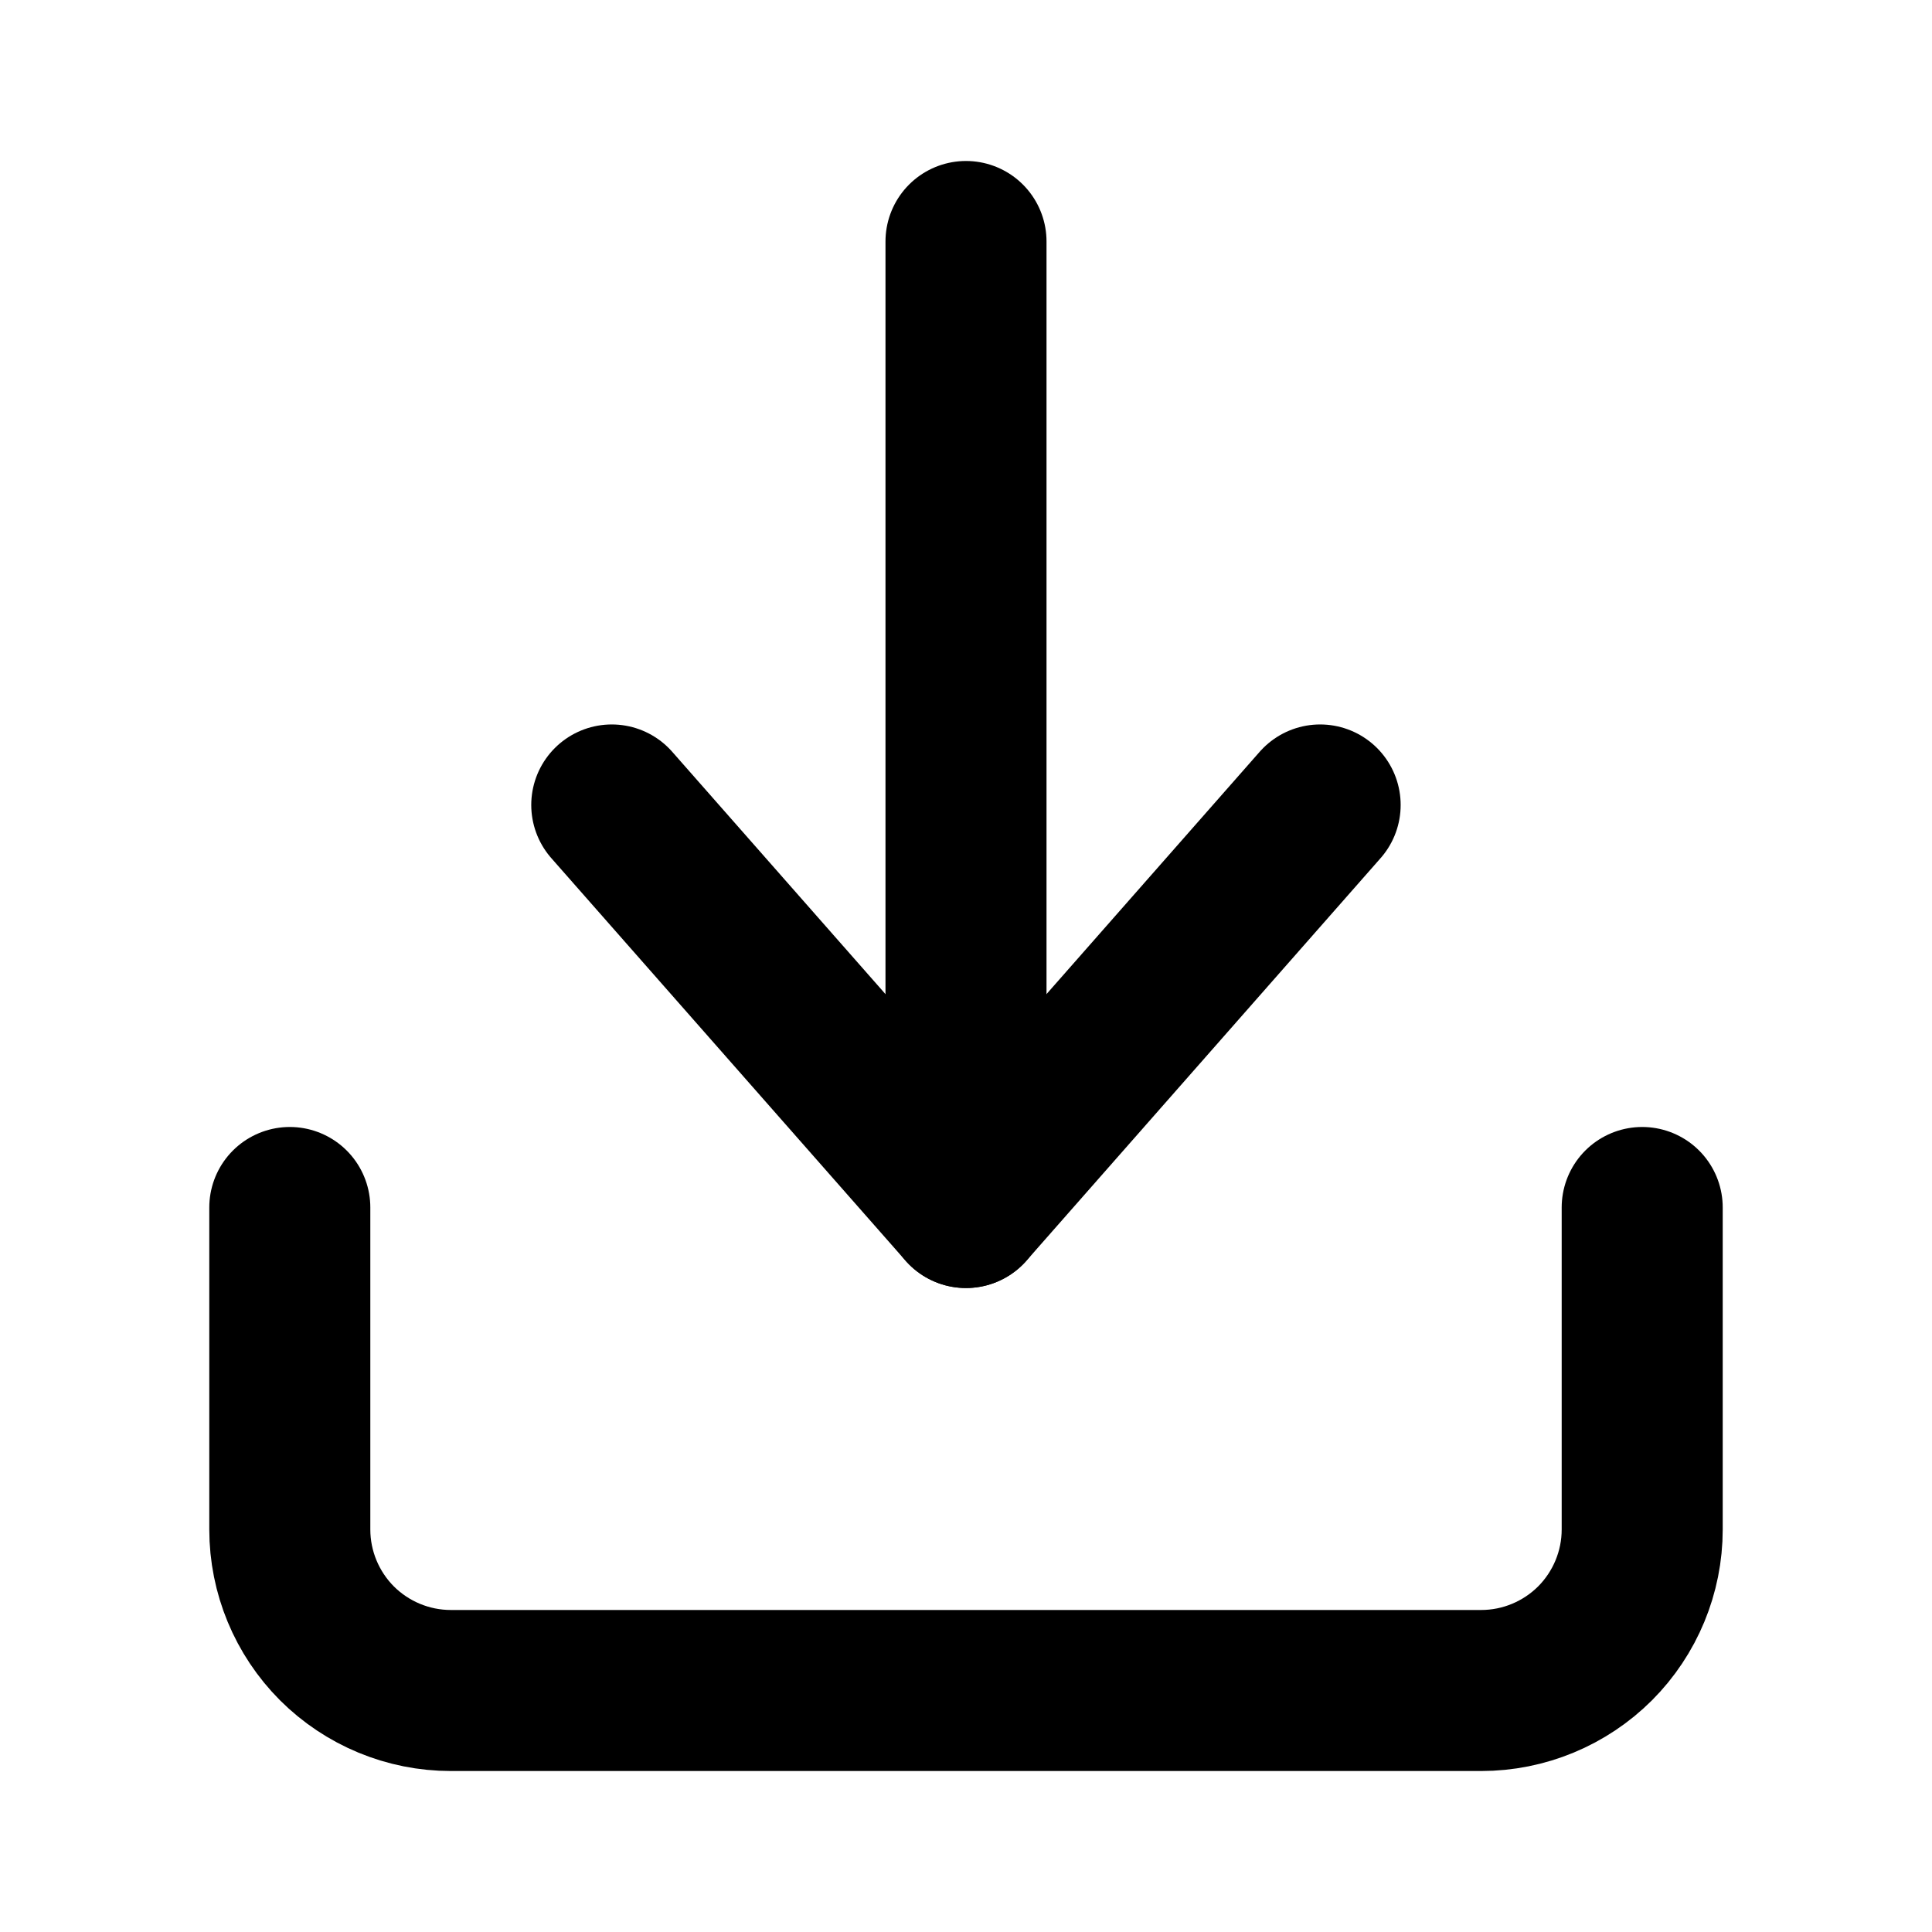
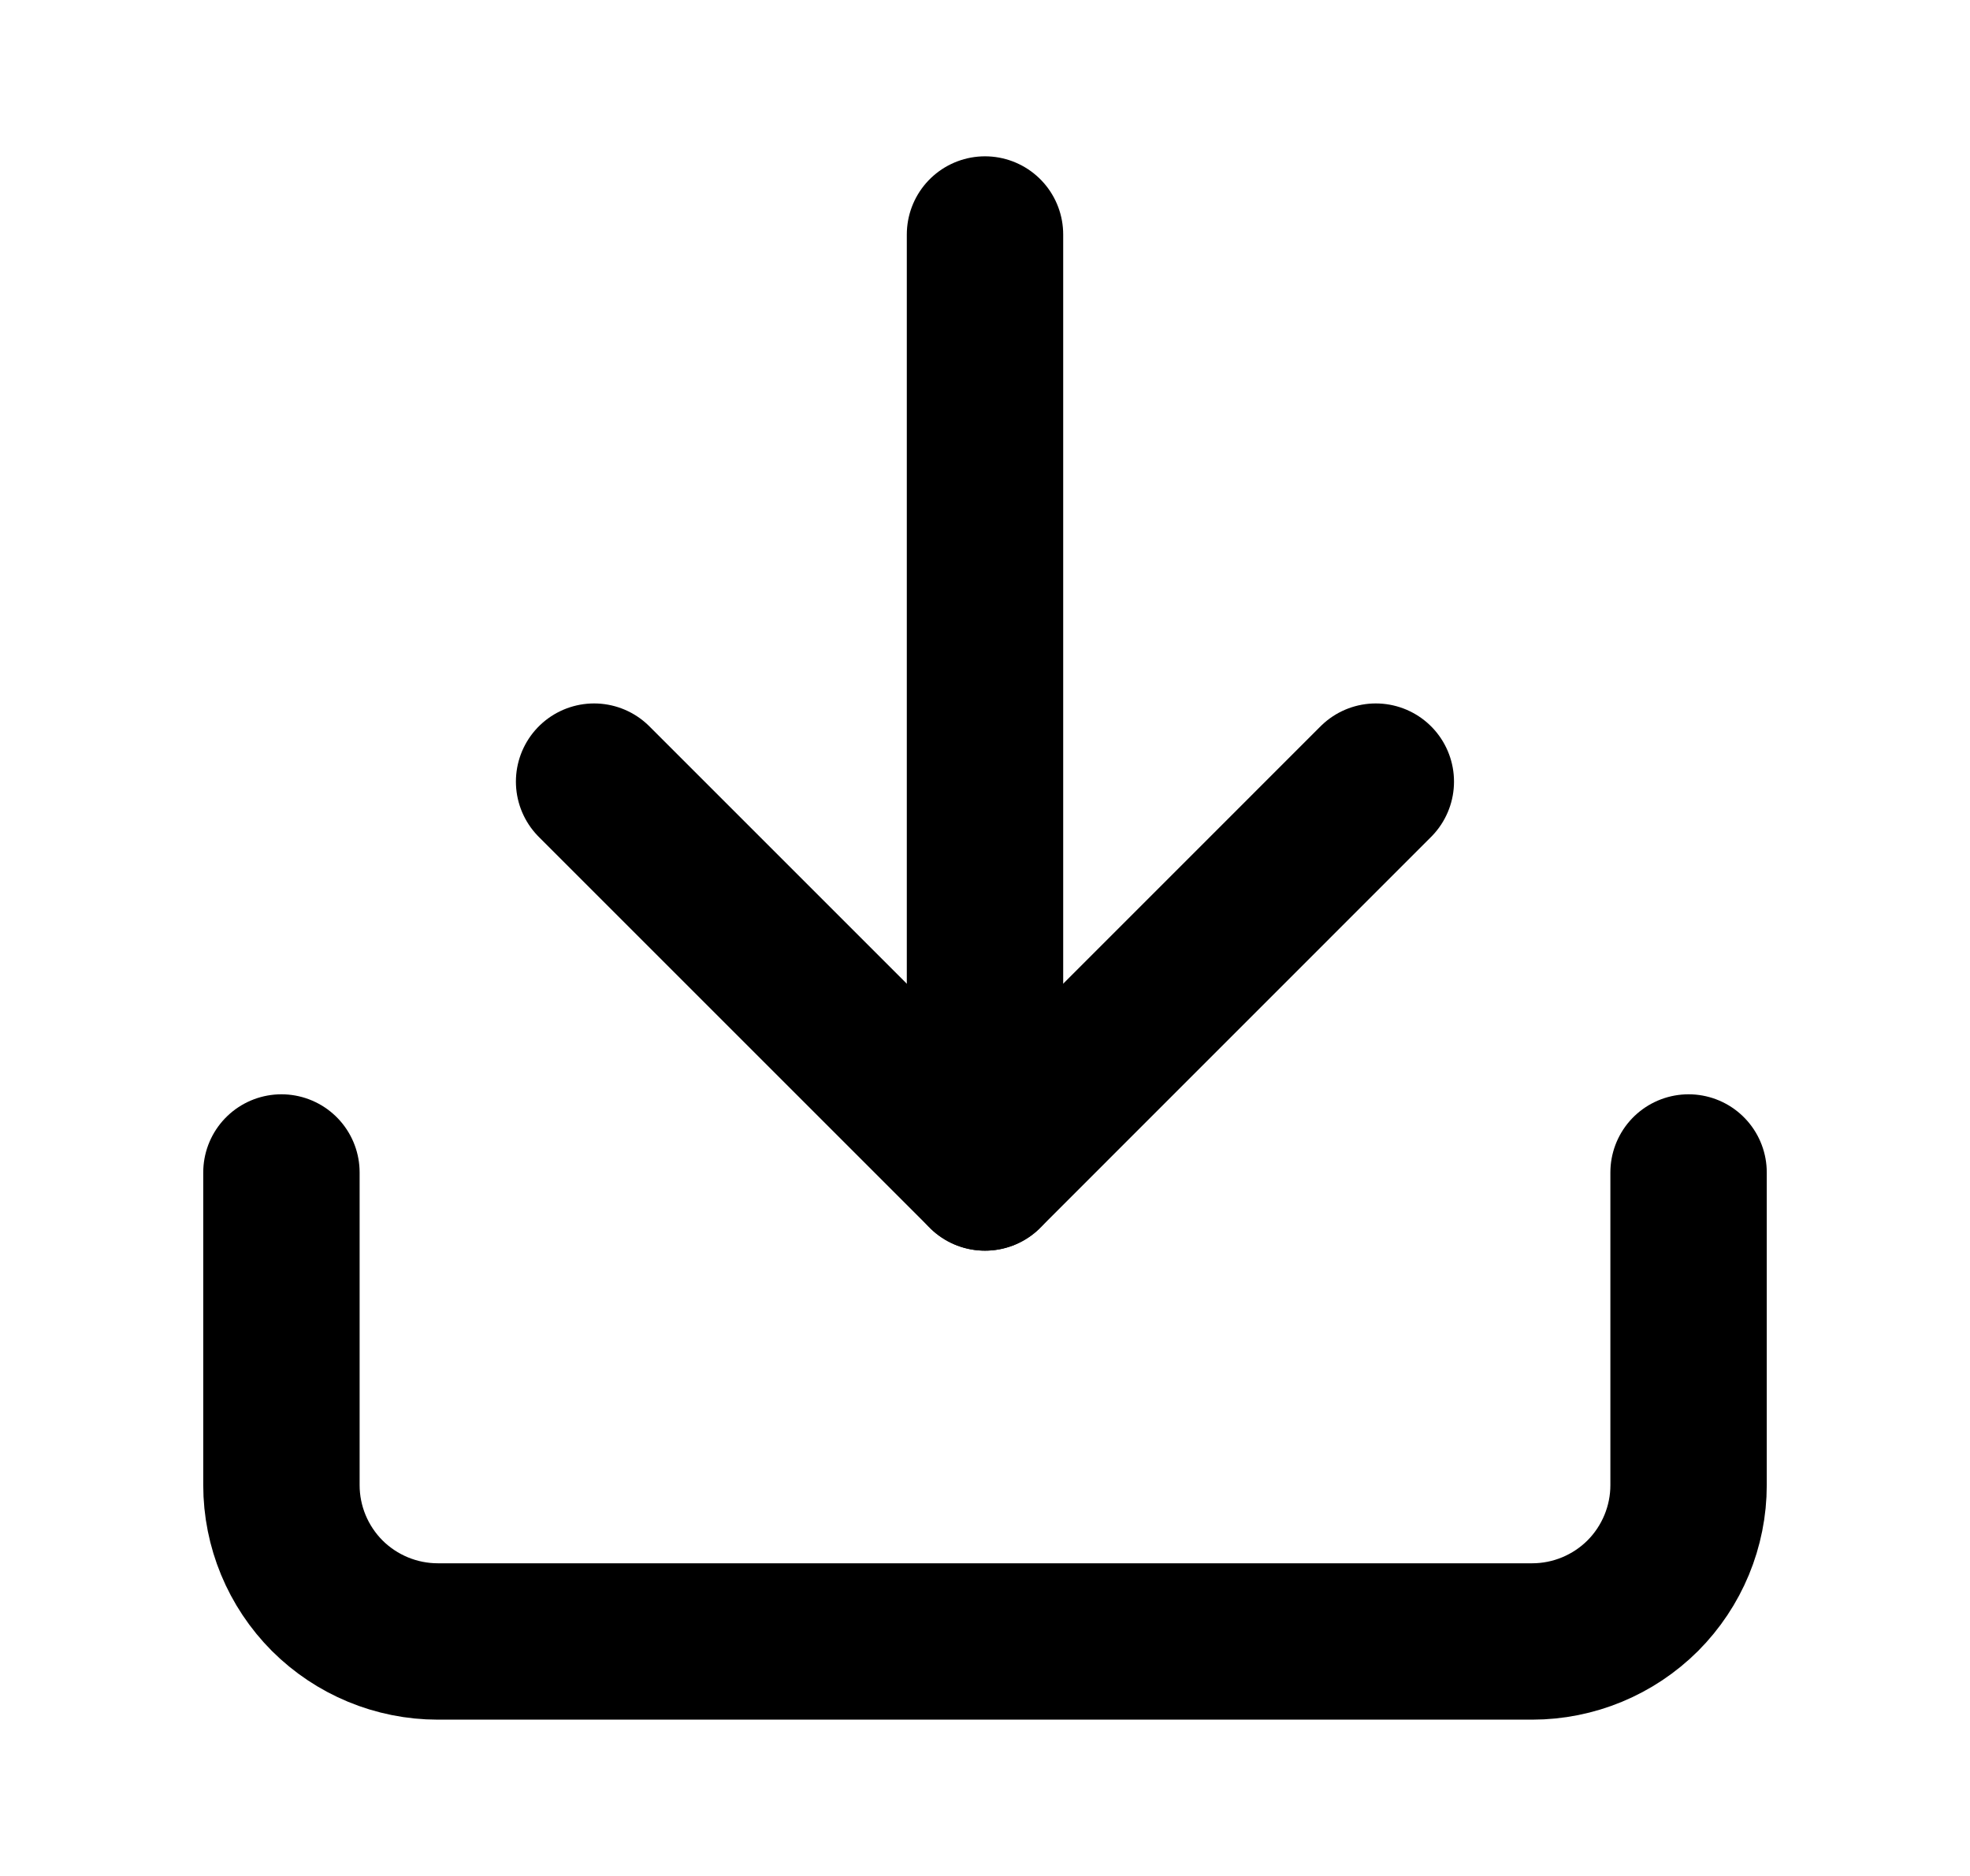
- <svg xmlns="http://www.w3.org/2000/svg" width="20" height="20" viewBox="0 0 20 20" fill="none">
-   <path d="M17 12.5V15.833C17 16.275 16.824 16.699 16.512 17.012C16.199 17.324 15.775 17.5 15.333 17.5H4.667C4.225 17.5 3.801 17.324 3.488 17.012C3.176 16.699 3 16.275 3 15.833V12.5" stroke="currentColor" stroke-width="1.667" stroke-linecap="round" stroke-linejoin="round" />
-   <path d="M6.333 8.333L10 12.5L13.666 8.333" stroke="currentColor" stroke-width="1.667" stroke-linecap="round" stroke-linejoin="round" />
-   <path d="M10 12.5V2.5" stroke="currentColor" stroke-width="1.667" stroke-linecap="round" stroke-linejoin="round" />
+ <svg xmlns="http://www.w3.org/2000/svg" width="21" height="20" viewBox="0 0 21 20" fill="none">
+   <path d="M18 12.5V15.833C18 16.275 17.824 16.699 17.512 17.012C17.199 17.324 16.775 17.5 16.333 17.5H4.667C4.225 17.5 3.801 17.324 3.488 17.012C3.176 16.699 3 16.275 3 15.833V12.5" stroke="currentColor" stroke-width="1.667" stroke-linecap="round" stroke-linejoin="round" />
+   <path d="M6.333 8.333L10.5 12.5L14.666 8.333" stroke="currentColor" stroke-width="1.667" stroke-linecap="round" stroke-linejoin="round" />
+   <path d="M10.5 12.5V2.5" stroke="currentColor" stroke-width="1.667" stroke-linecap="round" stroke-linejoin="round" />
</svg>
